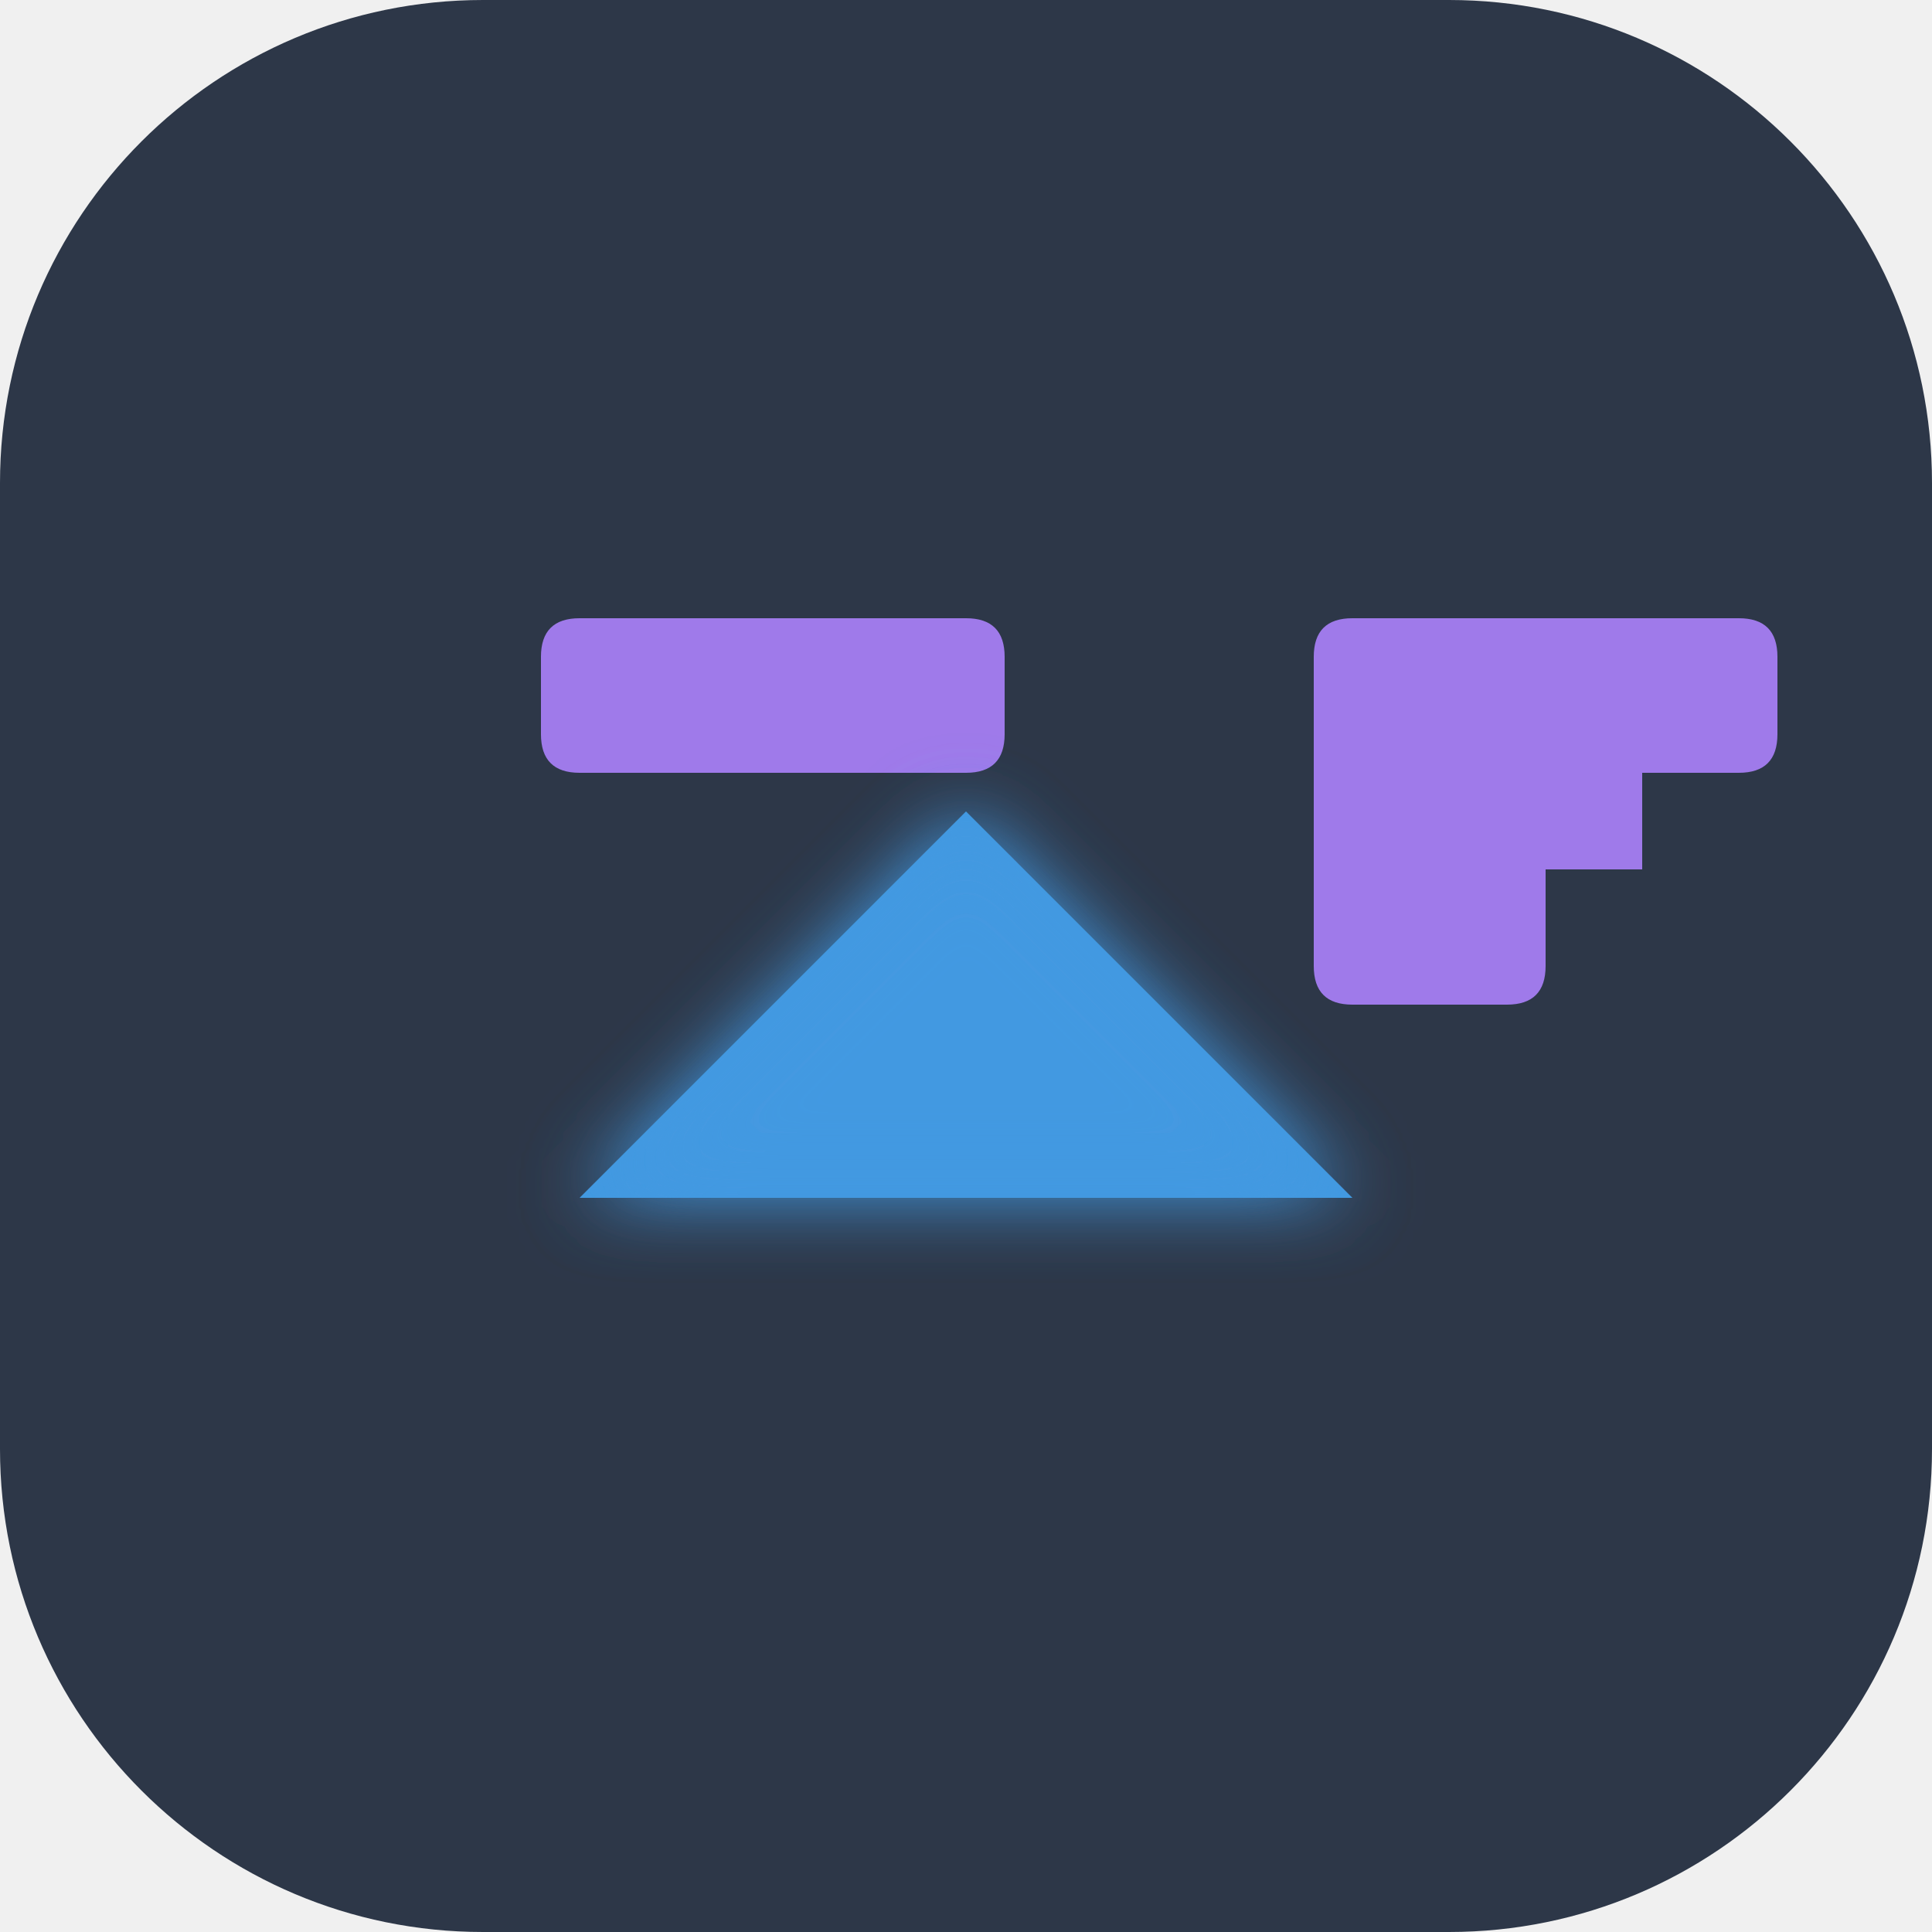
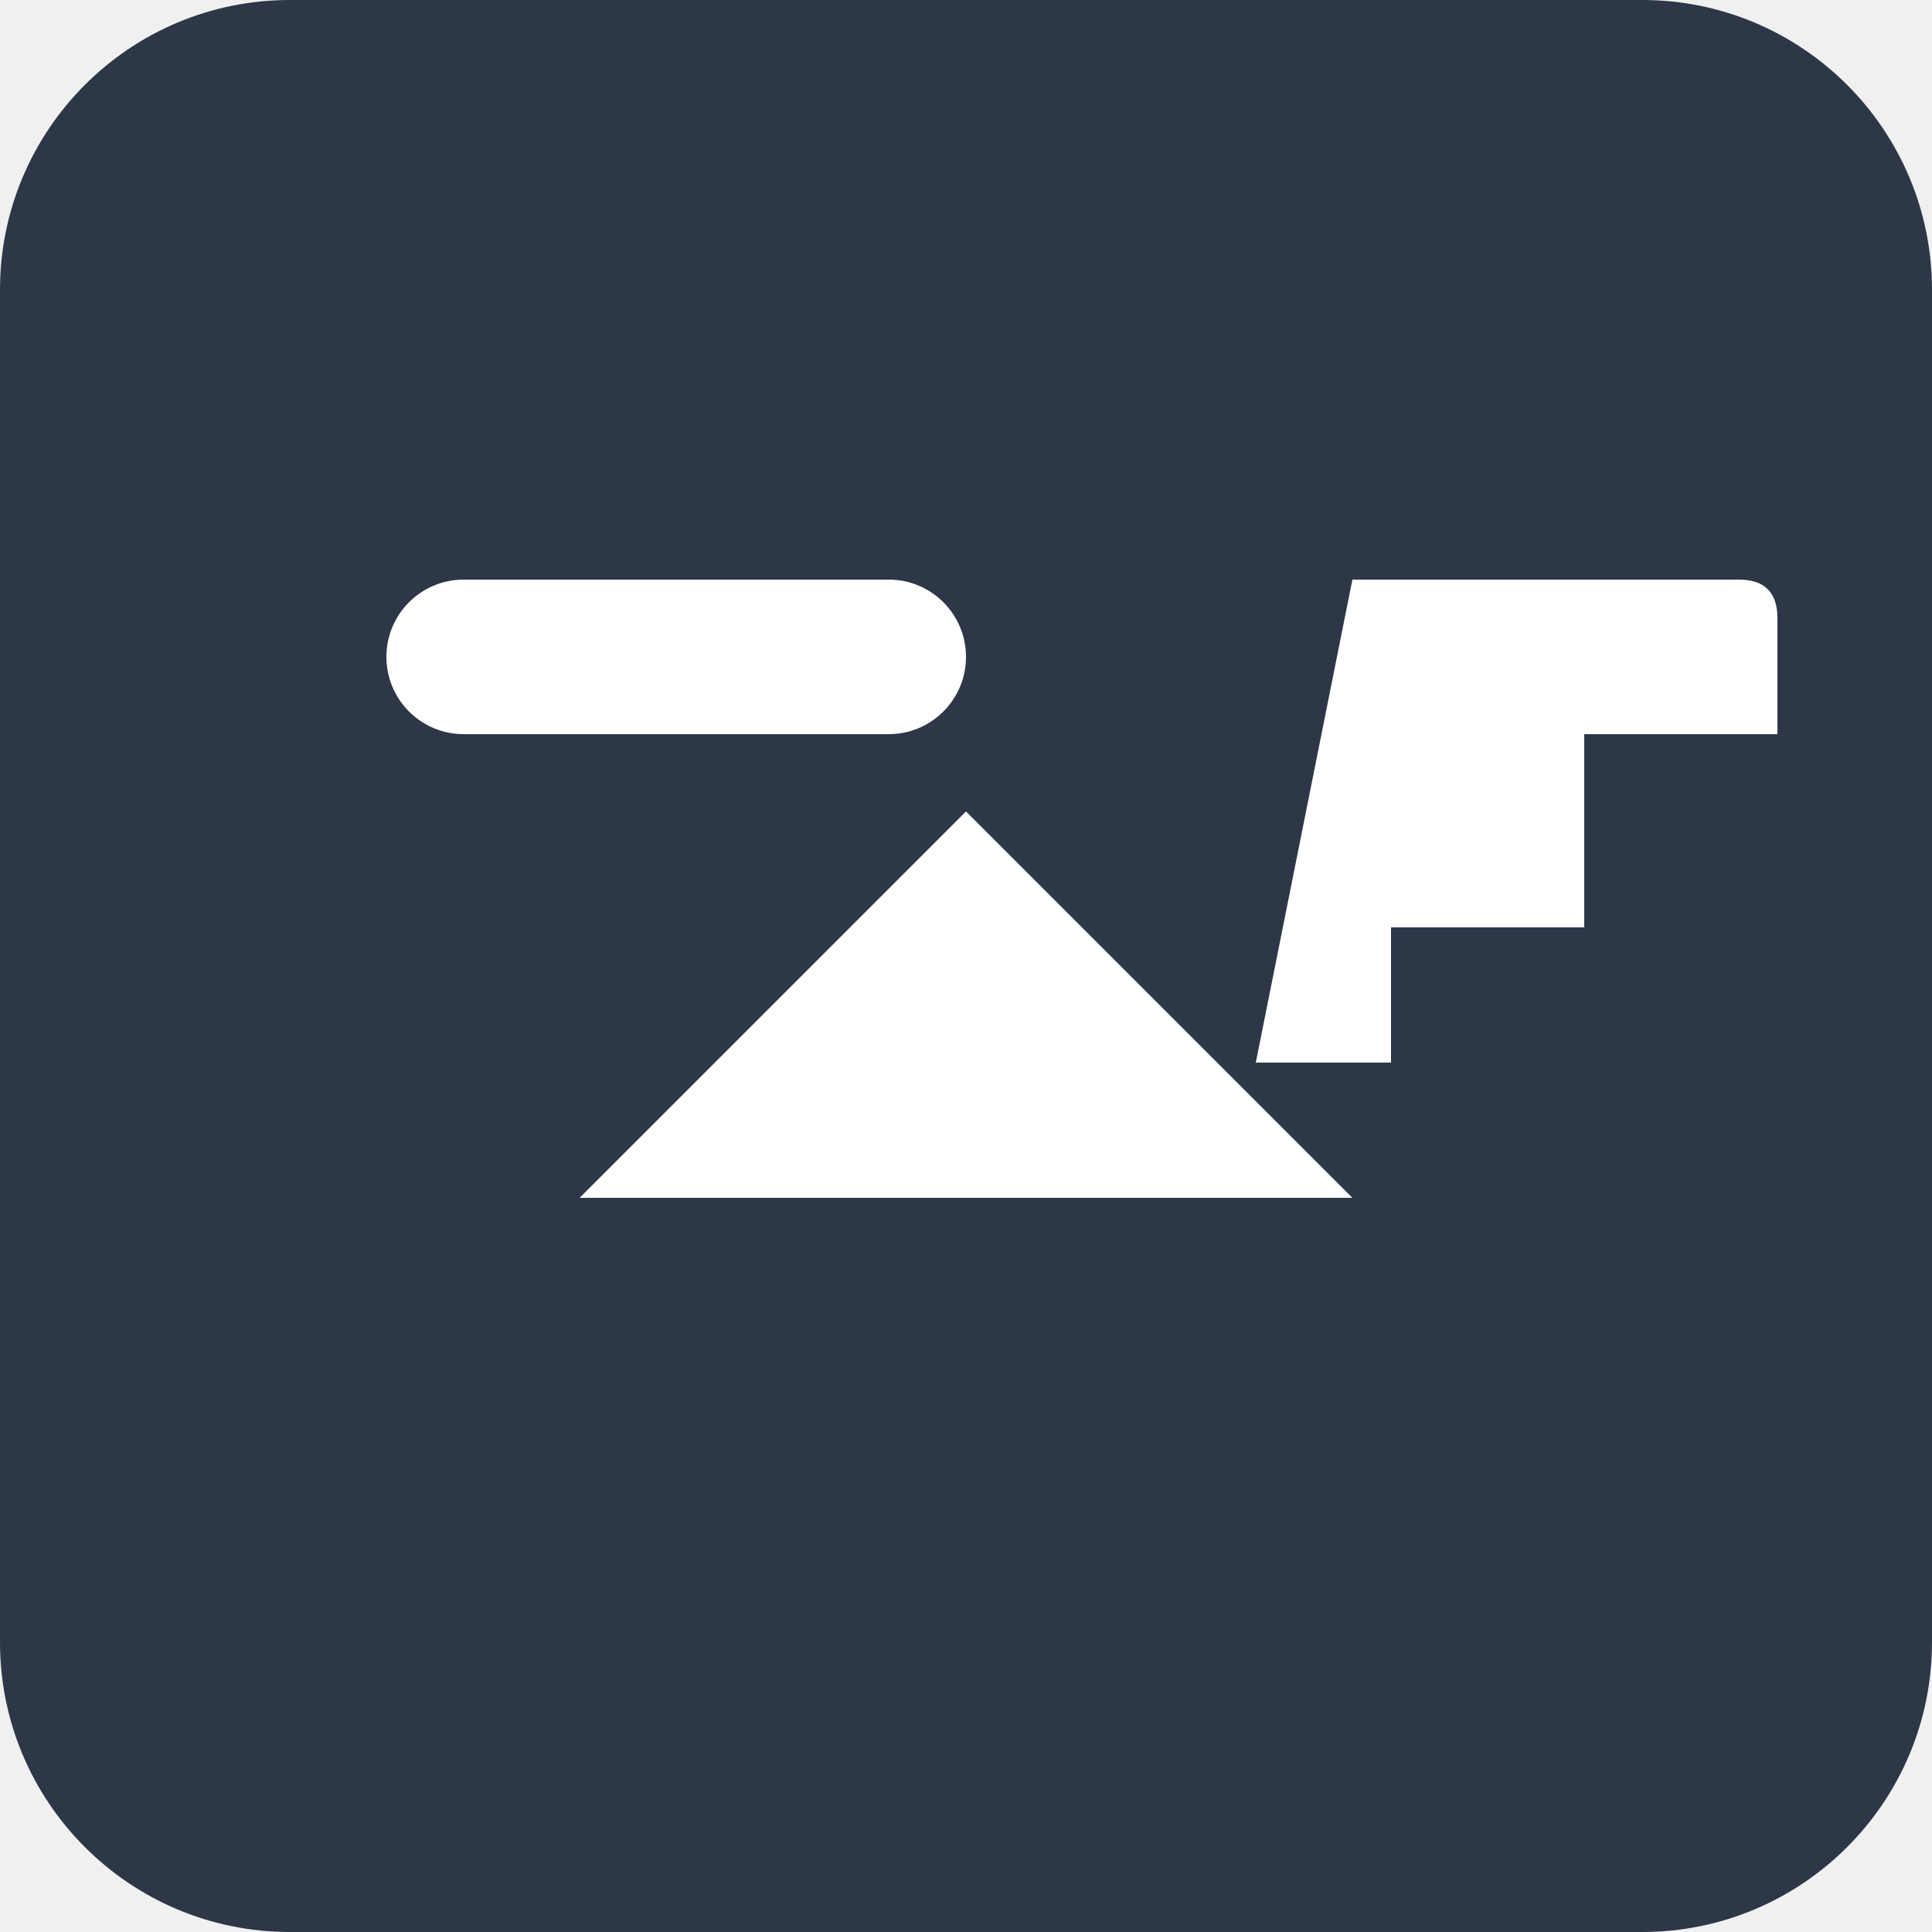
<svg xmlns="http://www.w3.org/2000/svg" width="100" height="100" viewBox="0 0 100 100">
-   <defs>
-     <filter id="outer-shadow" x="-50%" y="-50%" width="200%" height="200%">
-       <feGaussianBlur in="SourceAlpha" stdDeviation="3" />
-       <feOffset dx="0" dy="2" />
-       <feComposite in2="SourceAlpha" operator="arithmetic" k2="-1" k3="1" />
-       <feColorMatrix type="matrix" values="0 0 0 0 0   0 0 0 0 0   0 0 0 0 0  0 0 0 0.3 0" />
-       <feMerge>
-         <feMergeNode />
-         <feMergeNode in="SourceGraphic" />
-       </feMerge>
-     </filter>
-     <filter id="glow" x="-50%" y="-50%" width="200%" height="200%">
-       <feGaussianBlur in="SourceGraphic" stdDeviation="2" />
-       <feComposite in2="SourceGraphic" operator="over" />
-     </filter>
-   </defs>
-   <rect width="100" height="100" rx="25" fill="#2D3748" />
-   <g filter="url(#outer-shadow)">
-     <path d="M30 32 L50 32 Q52 32 52 34 L52 38 Q52 40 50 40 L30 40 Q28 40 28 38 L28 34 Q28 32 30 32 Z" fill="#9F7AEA">
-       <animate attributeName="opacity" values="0.8;1;0.8" dur="3s" repeatCount="indefinite" />
-     </path>
-     <path d="M50 42 L70 62 L30 62 Z" fill="#4299E1" filter="url(#glow)">
-       <animate attributeName="opacity" values="0.8;1;0.8" dur="2s" repeatCount="indefinite" />
-     </path>
-     <path d="M70 32 L90 32 Q92 32 92 34 L92 38 Q92 40 90 40 L85 40 L85 45 L80 45 L80 50 Q80 52 78 52 L70 52 Q68 52 68 50 L68 34 Q68 32 70 32 Z" fill="#9F7AEA">
-       <animate attributeName="opacity" values="0.8;1;0.8" dur="2.5s" repeatCount="indefinite" />
-     </path>
+   <rect width="100" height="100" rx="15" fill="#2D3748" />
+   <g fill="#FFFFFF">
+     <rect x="20" y="30" width="30" height="8" rx="4" />
+     <path d="M50 42 L70 62 L30 62 Z" />
+     <path d="M70 30 L90 30 Q92 30 92 32 L92 38 L82 38 L82 48 L72 48 L72 55 L65 55 Z" />
  </g>
</svg>
